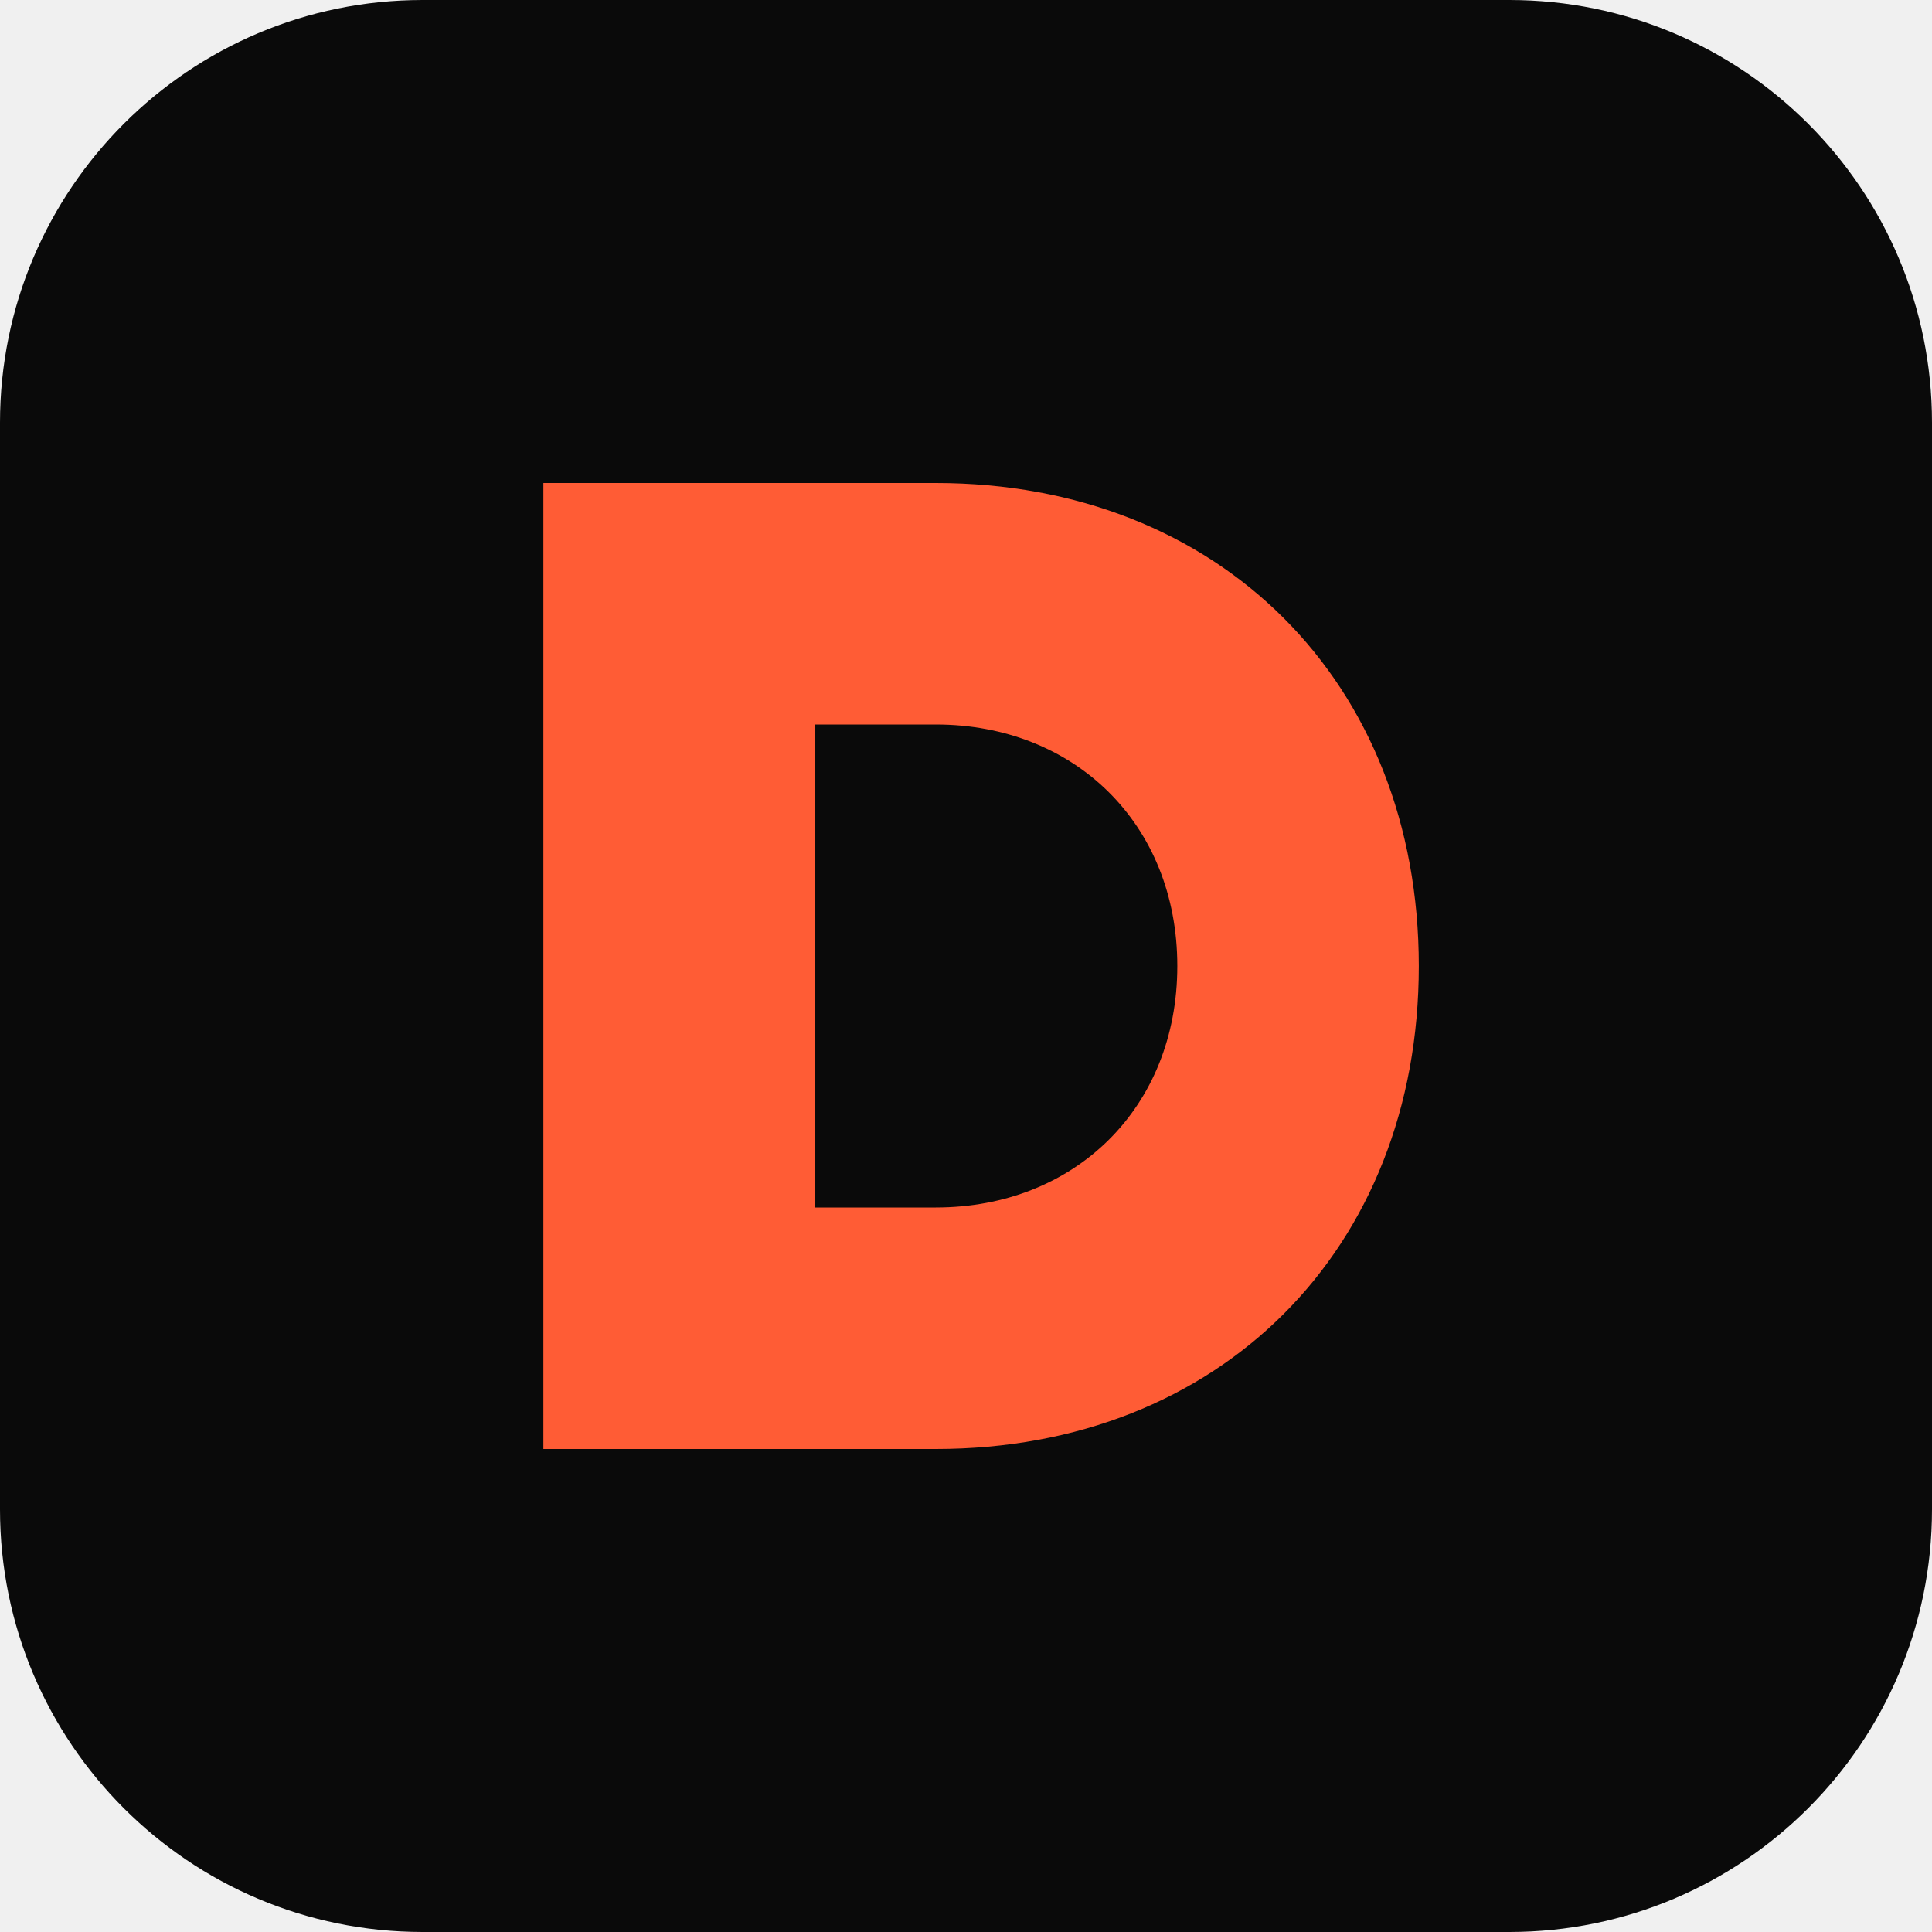
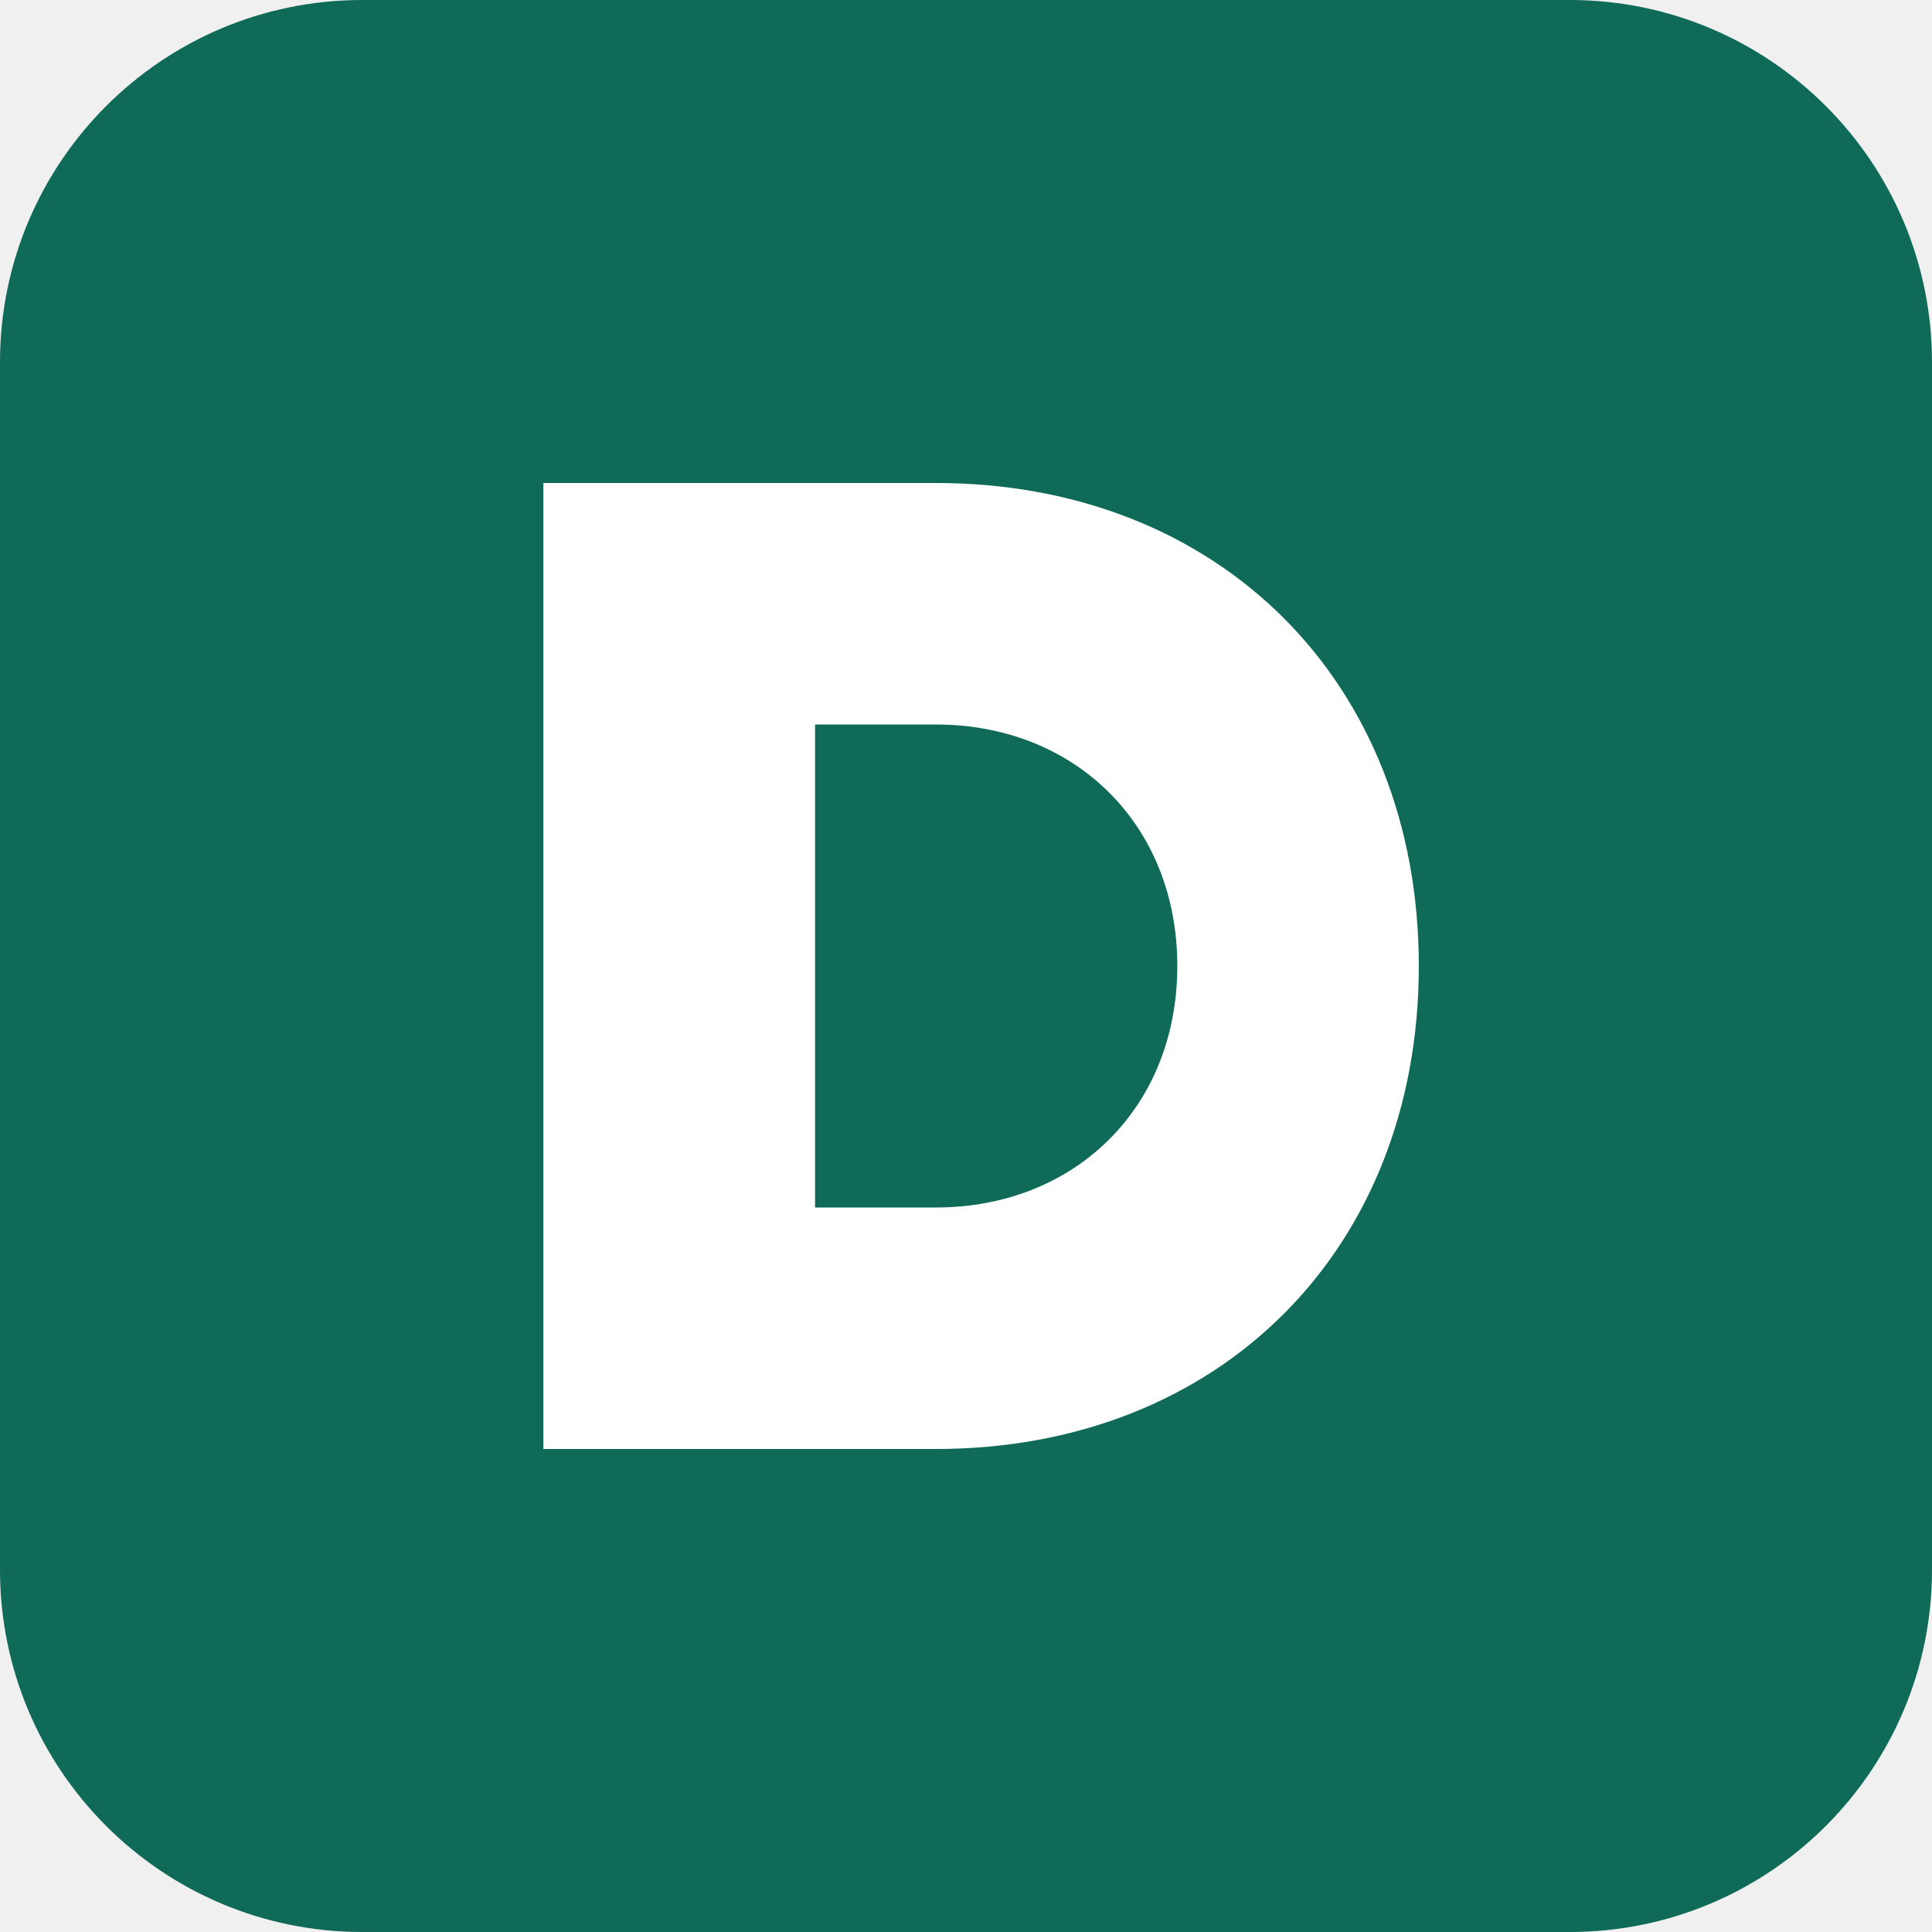
<svg xmlns="http://www.w3.org/2000/svg" viewBox="0 0 64 64">
-   <rect width="64" height="64" rx="14" fill="#0A0A0A" />
-   <path d="M18 16h13c9.4 0 16 6.6 16 16s-6.6 16-16 16H18V16Zm9 8v16h4c4.6 0 8-3.3 8-8s-3.4-8-8-8h-4Z" fill="#FF5C35" />
+   <rect width="64" height="64" rx="12" fill="#0F6B58" />
+   <path d="M18 16h13c9.4 0 16 6.6 16 16s-6.6 16-16 16H18V16Zm9 8v16h4c4.6 0 8-3.3 8-8s-3.4-8-8-8h-4Z" fill="#FFFFFF" />
</svg>
